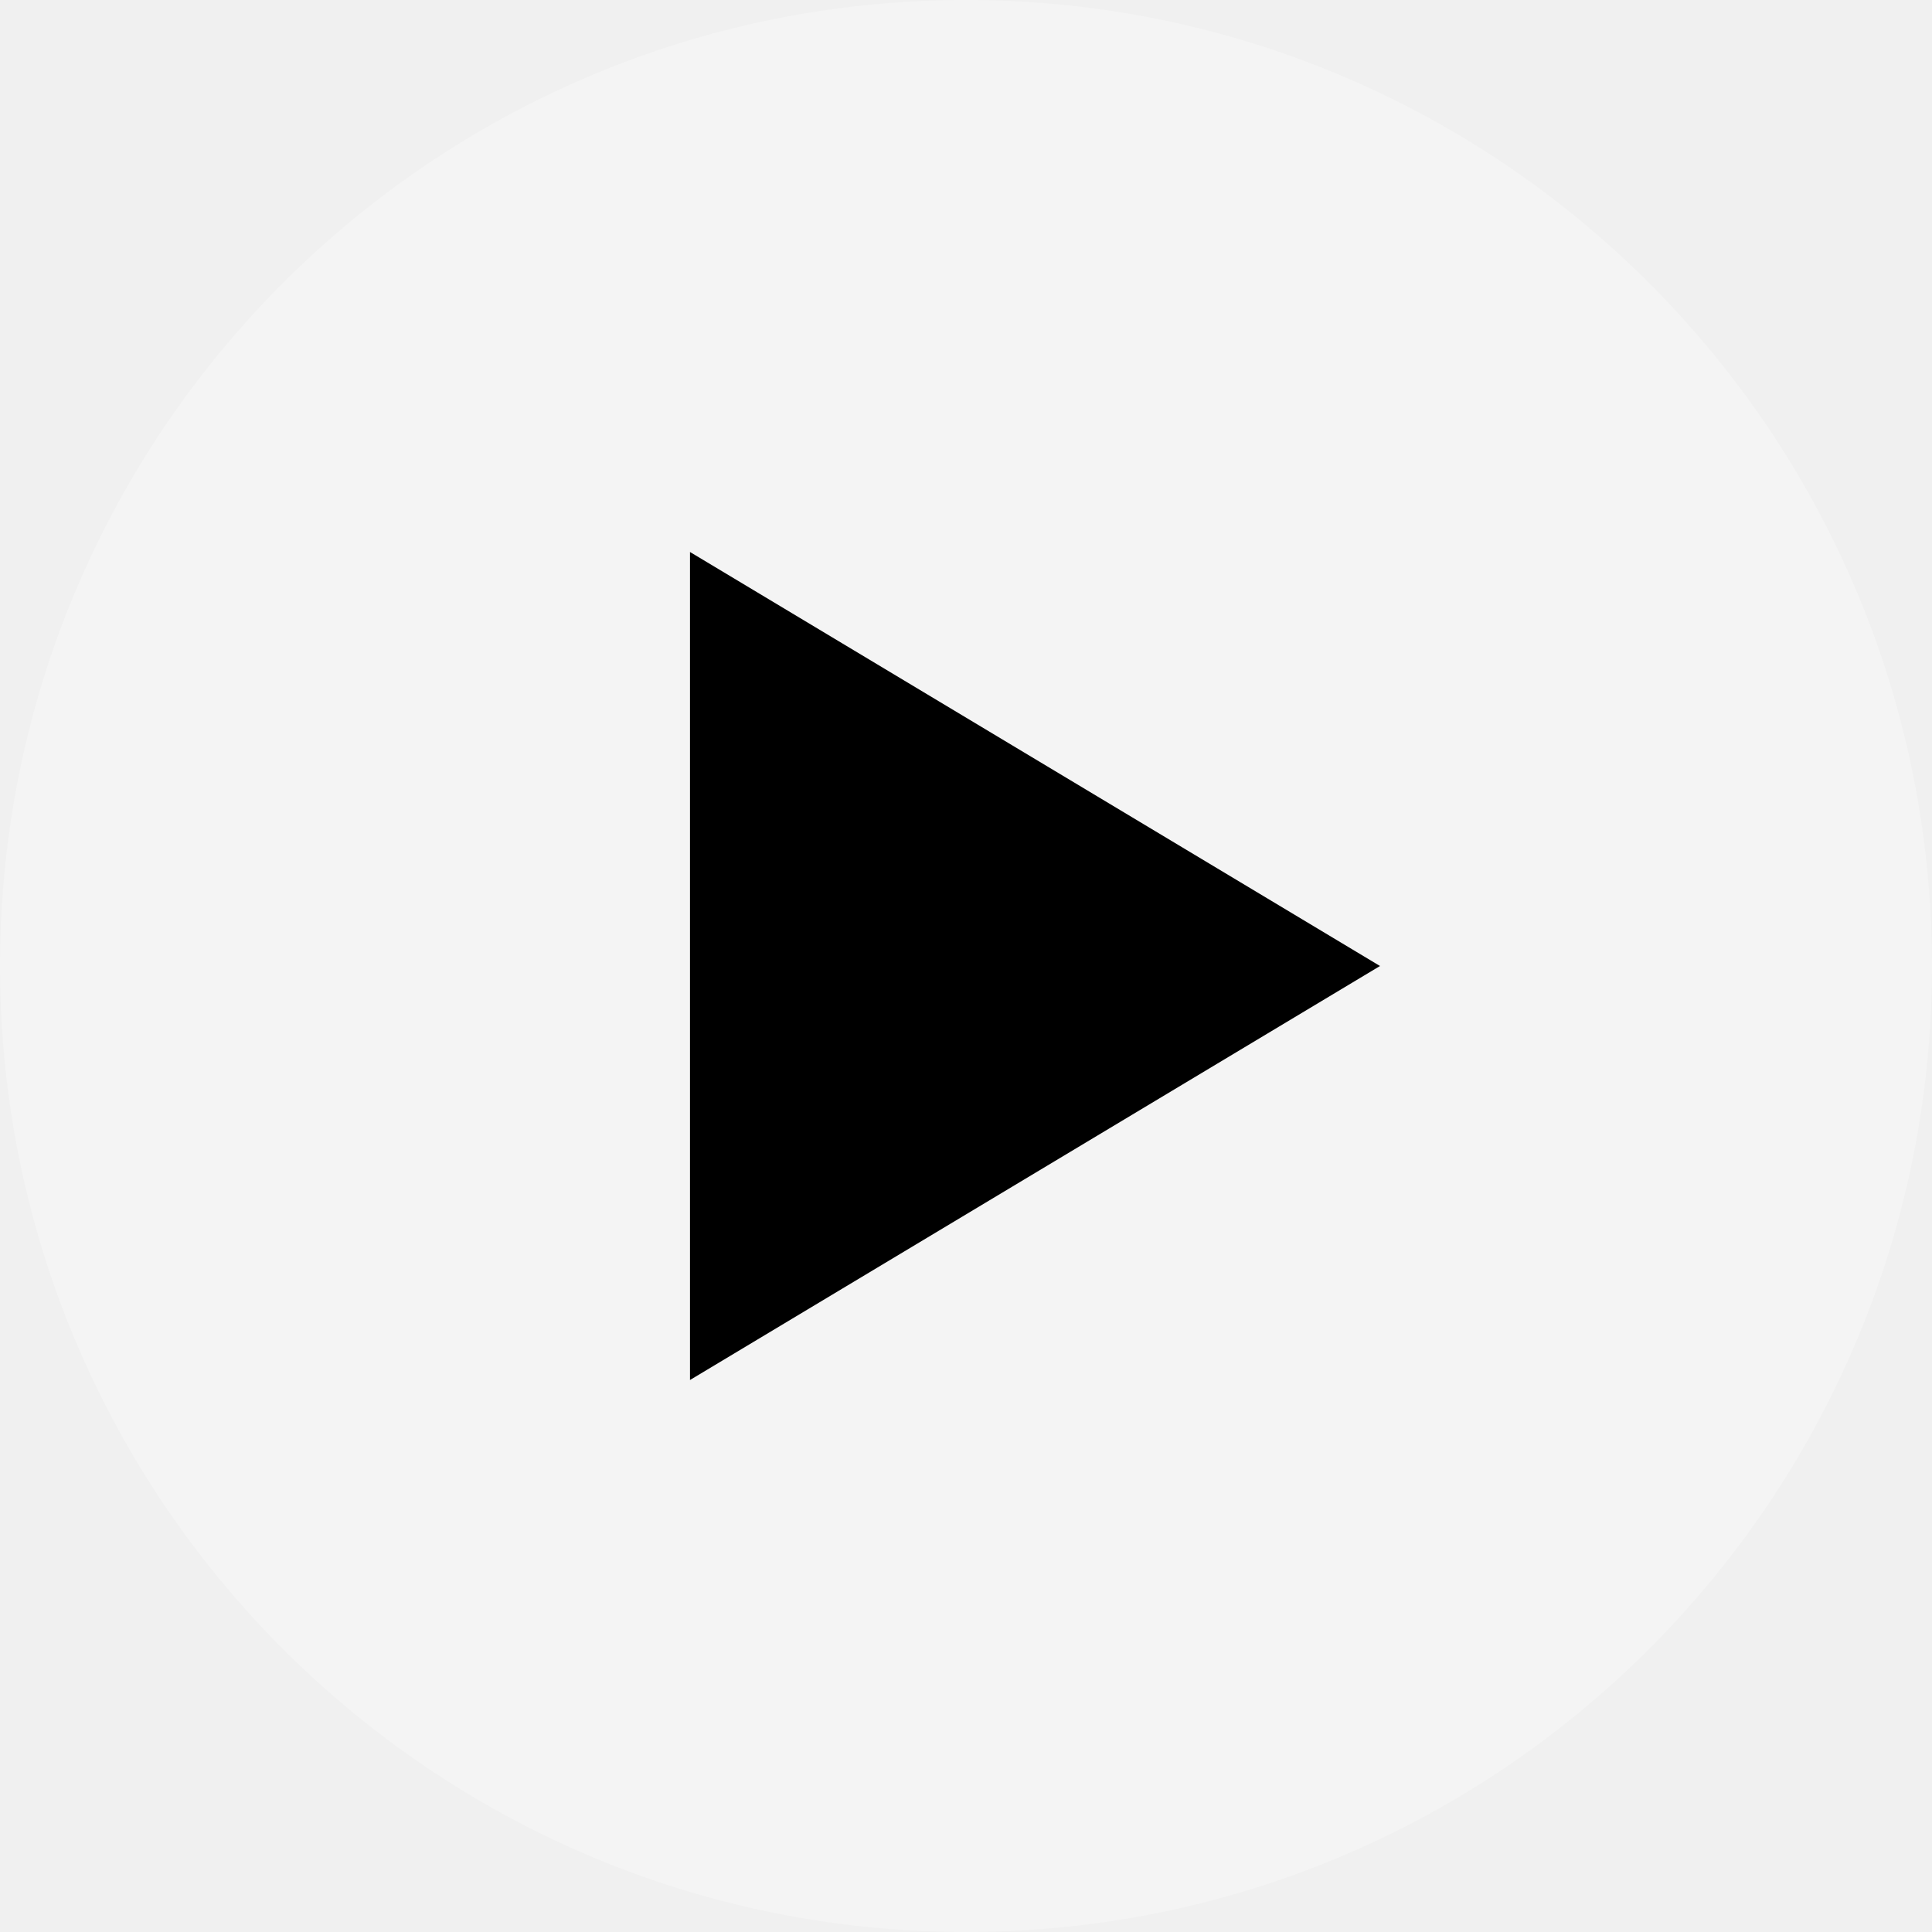
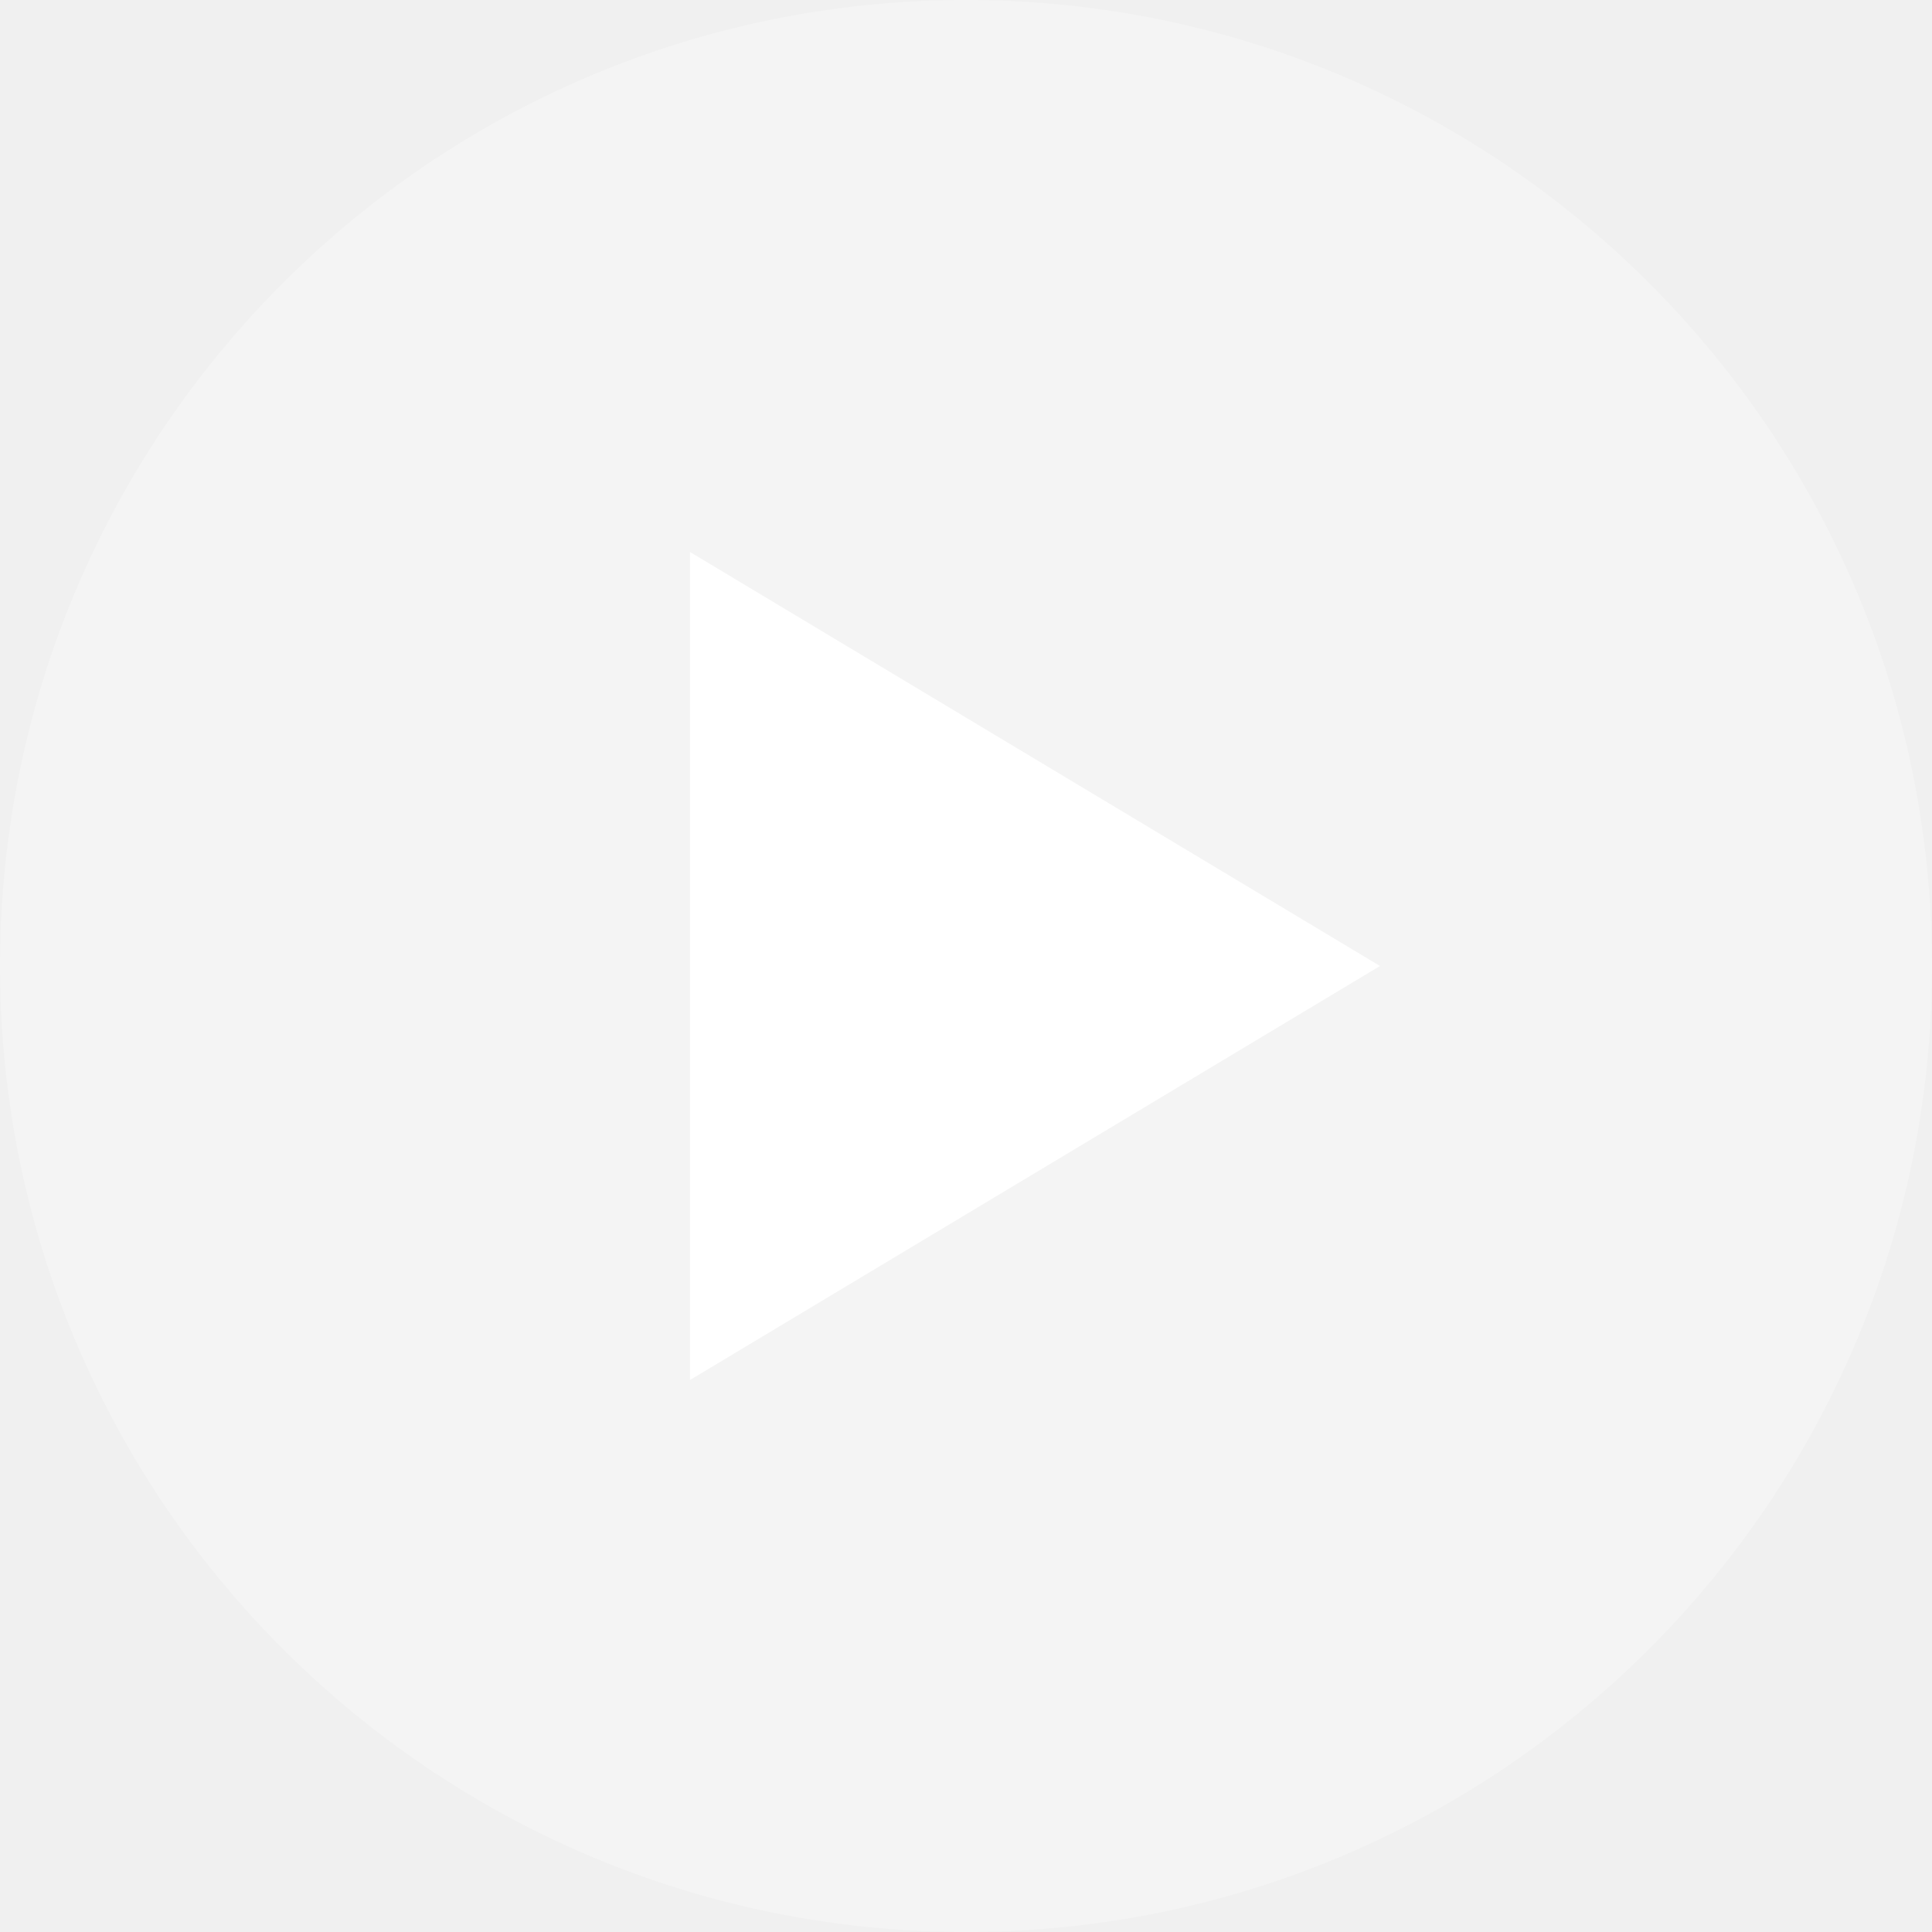
<svg xmlns="http://www.w3.org/2000/svg" width="28" height="28" viewBox="0 0 28 28" fill="none">
  <circle cx="14" cy="14" r="14" fill="white" fill-opacity="0.25" />
-   <path d="M20 14L10 20V8L20 14Z" fill="black" />
+   <path d="M20 14L10 20V8L20 14Z" fill="white" />
</svg>
